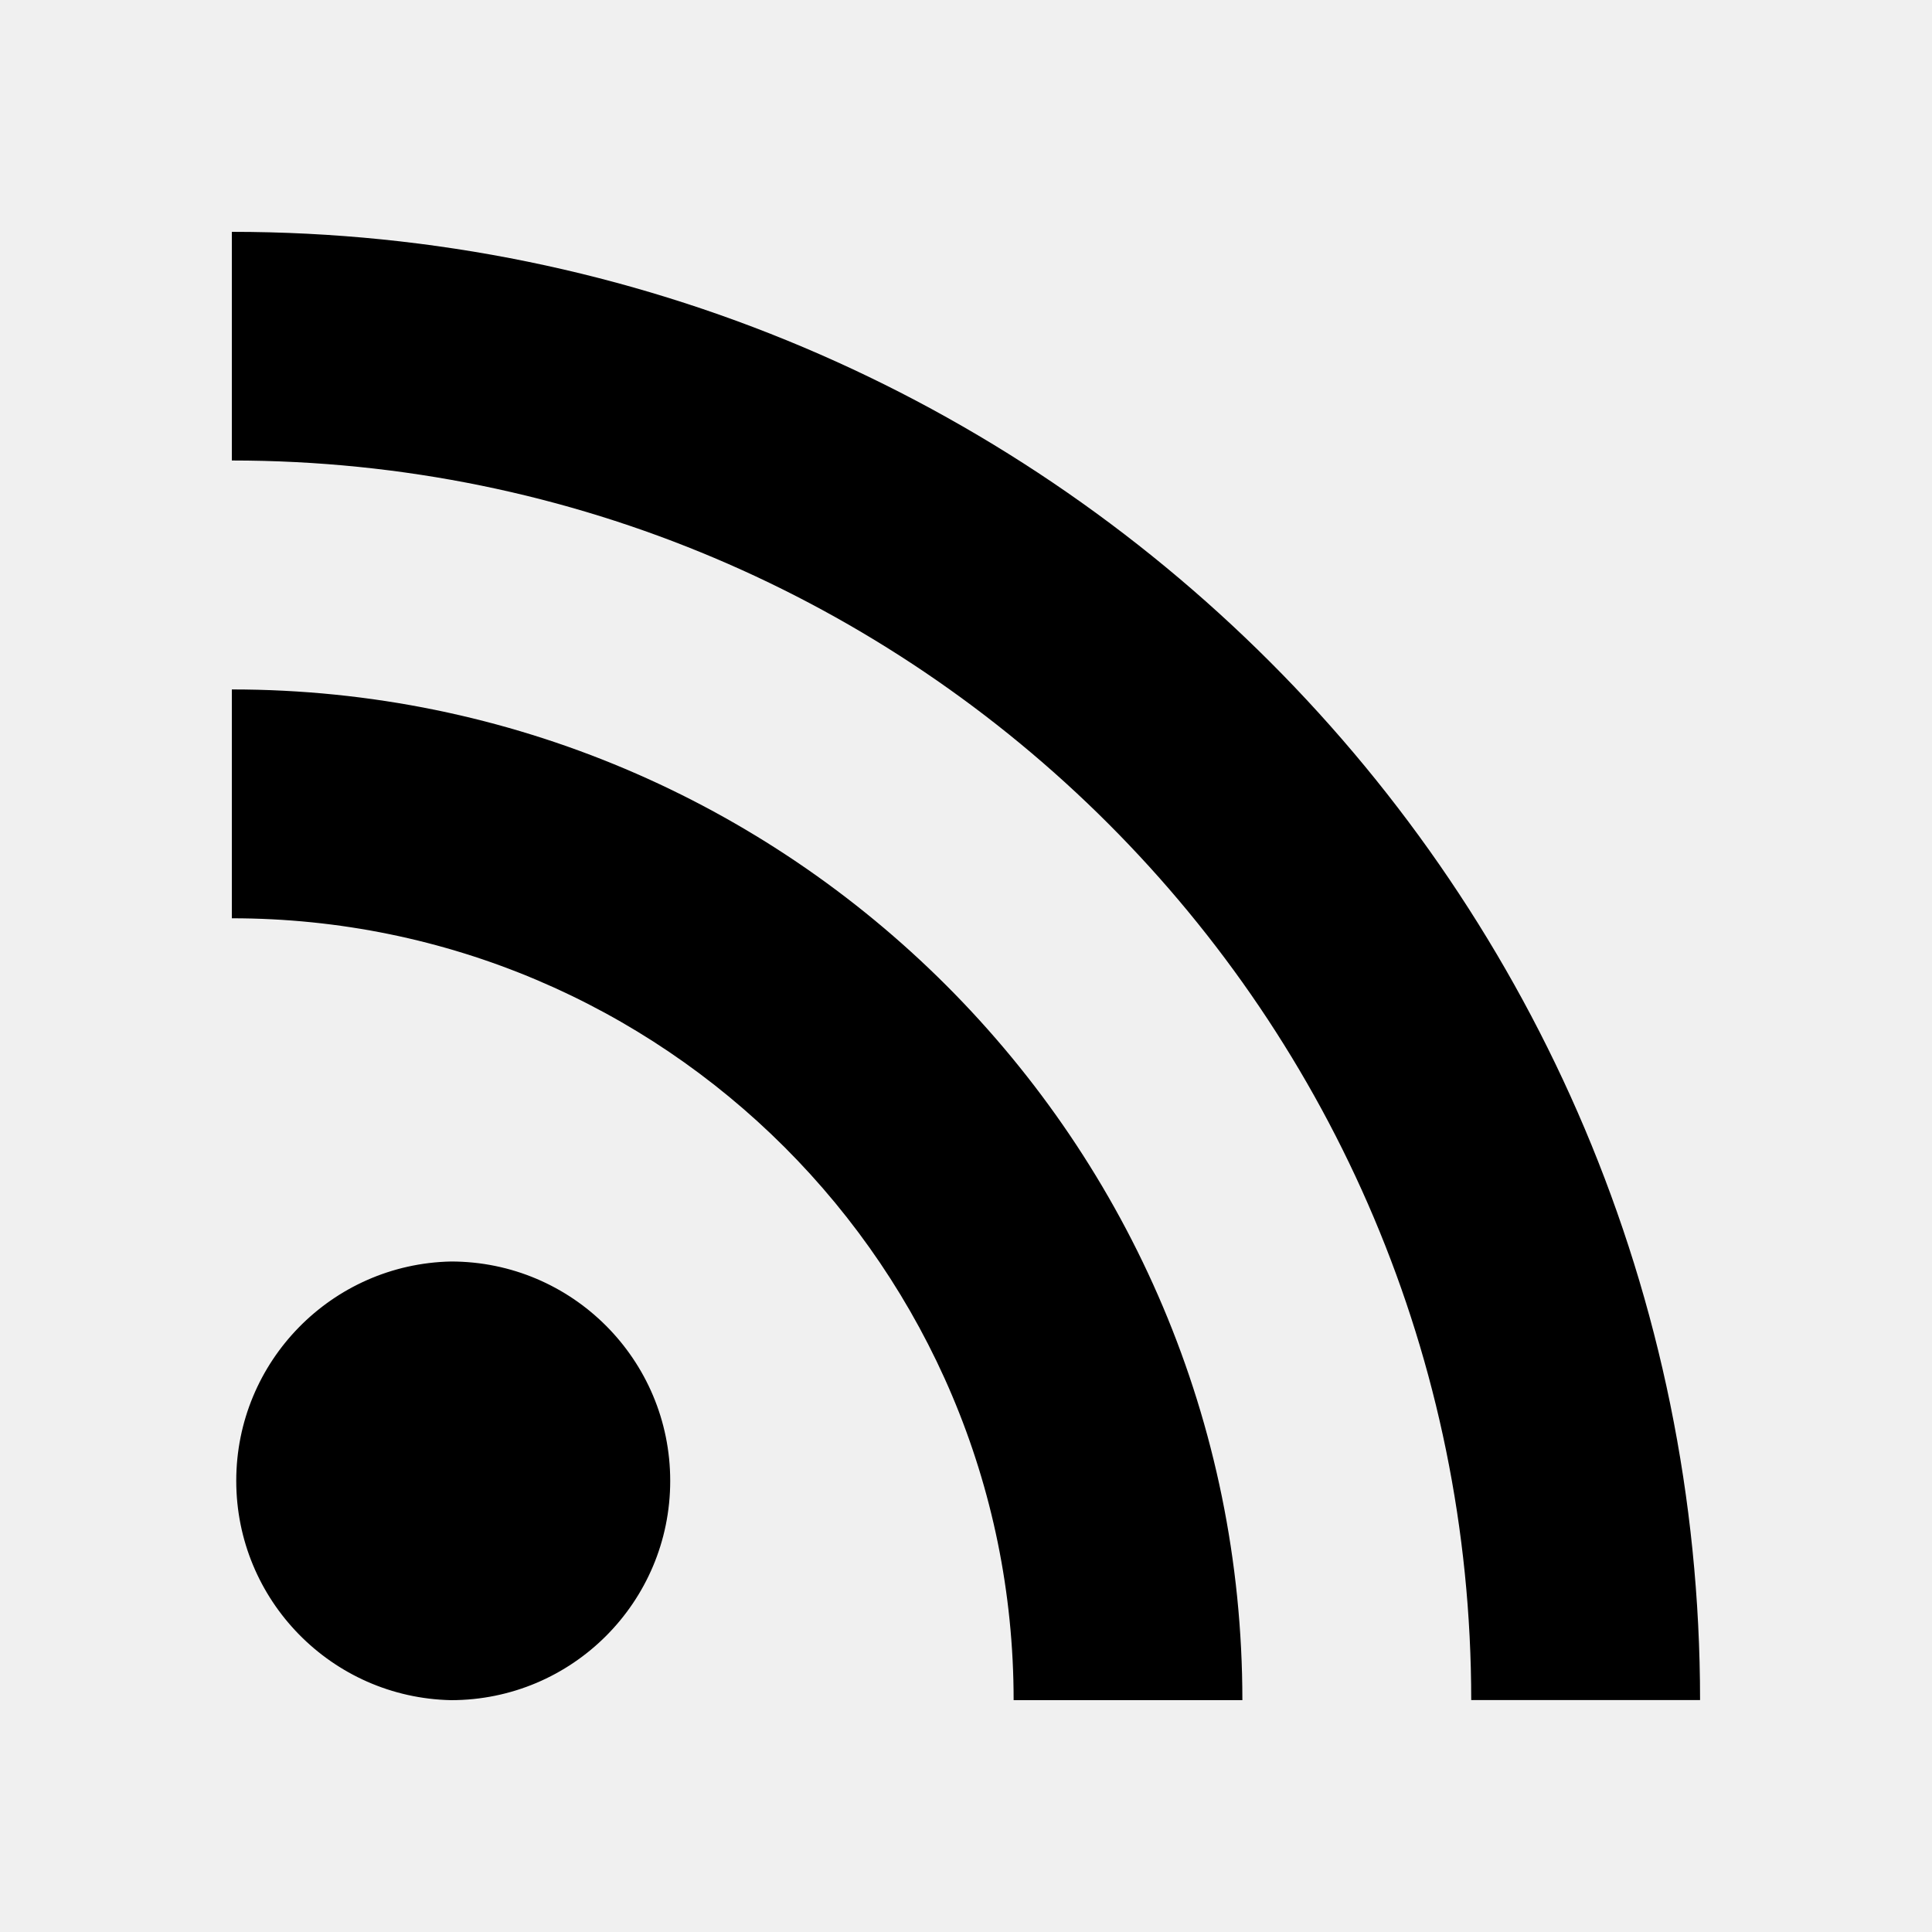
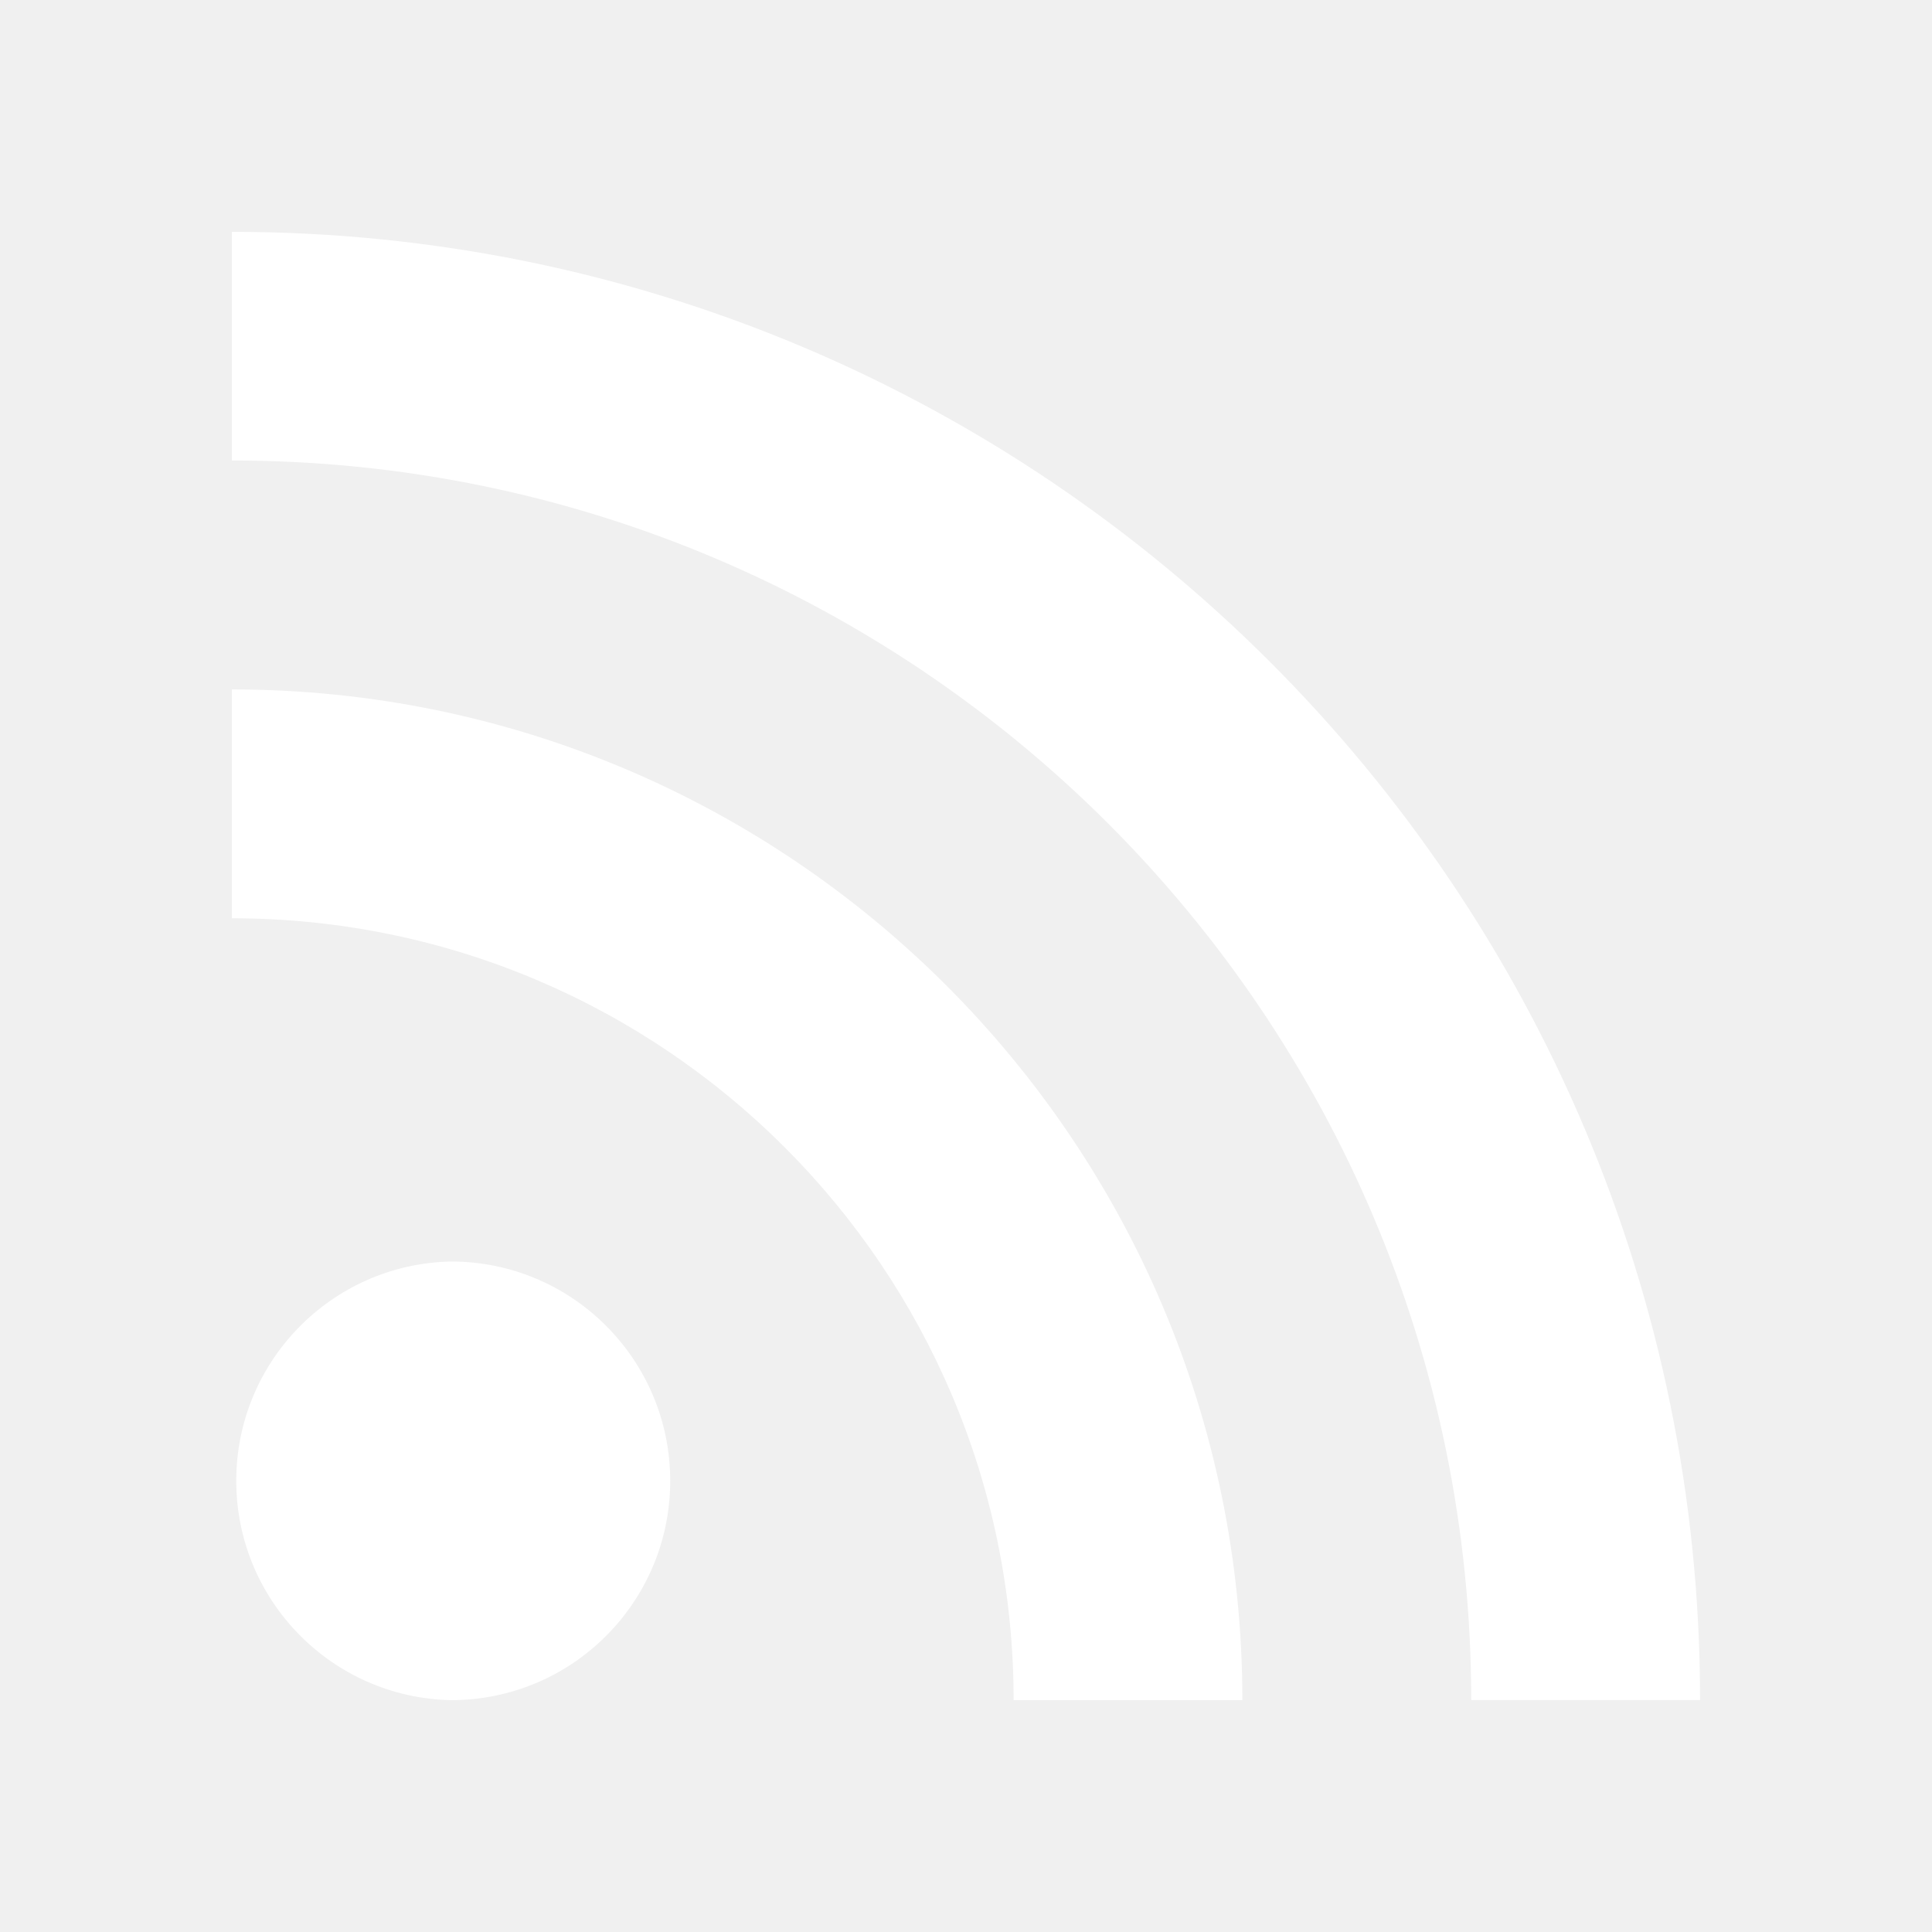
- <svg xmlns="http://www.w3.org/2000/svg" viewBox="0 0 20 20">
+ <svg xmlns="http://www.w3.org/2000/svg" viewBox="0 0 20 20" fill="#fff">
  <path d="M2.4 2.4v2.367c7.086 0 12.83 5.746 12.83 12.832h2.369C17.599 9.205 10.794 2.4 2.4 2.4zm0 4.737v2.369a8.093 8.093 0 0 1 8.093 8.094h2.368c0-5.778-4.684-10.463-10.461-10.463zm2.269 5.922a2.271 2.271 0 0 0 0 4.541c1.254 0 2.269-1.016 2.269-2.27s-1.015-2.271-2.269-2.271z" />
</svg>
